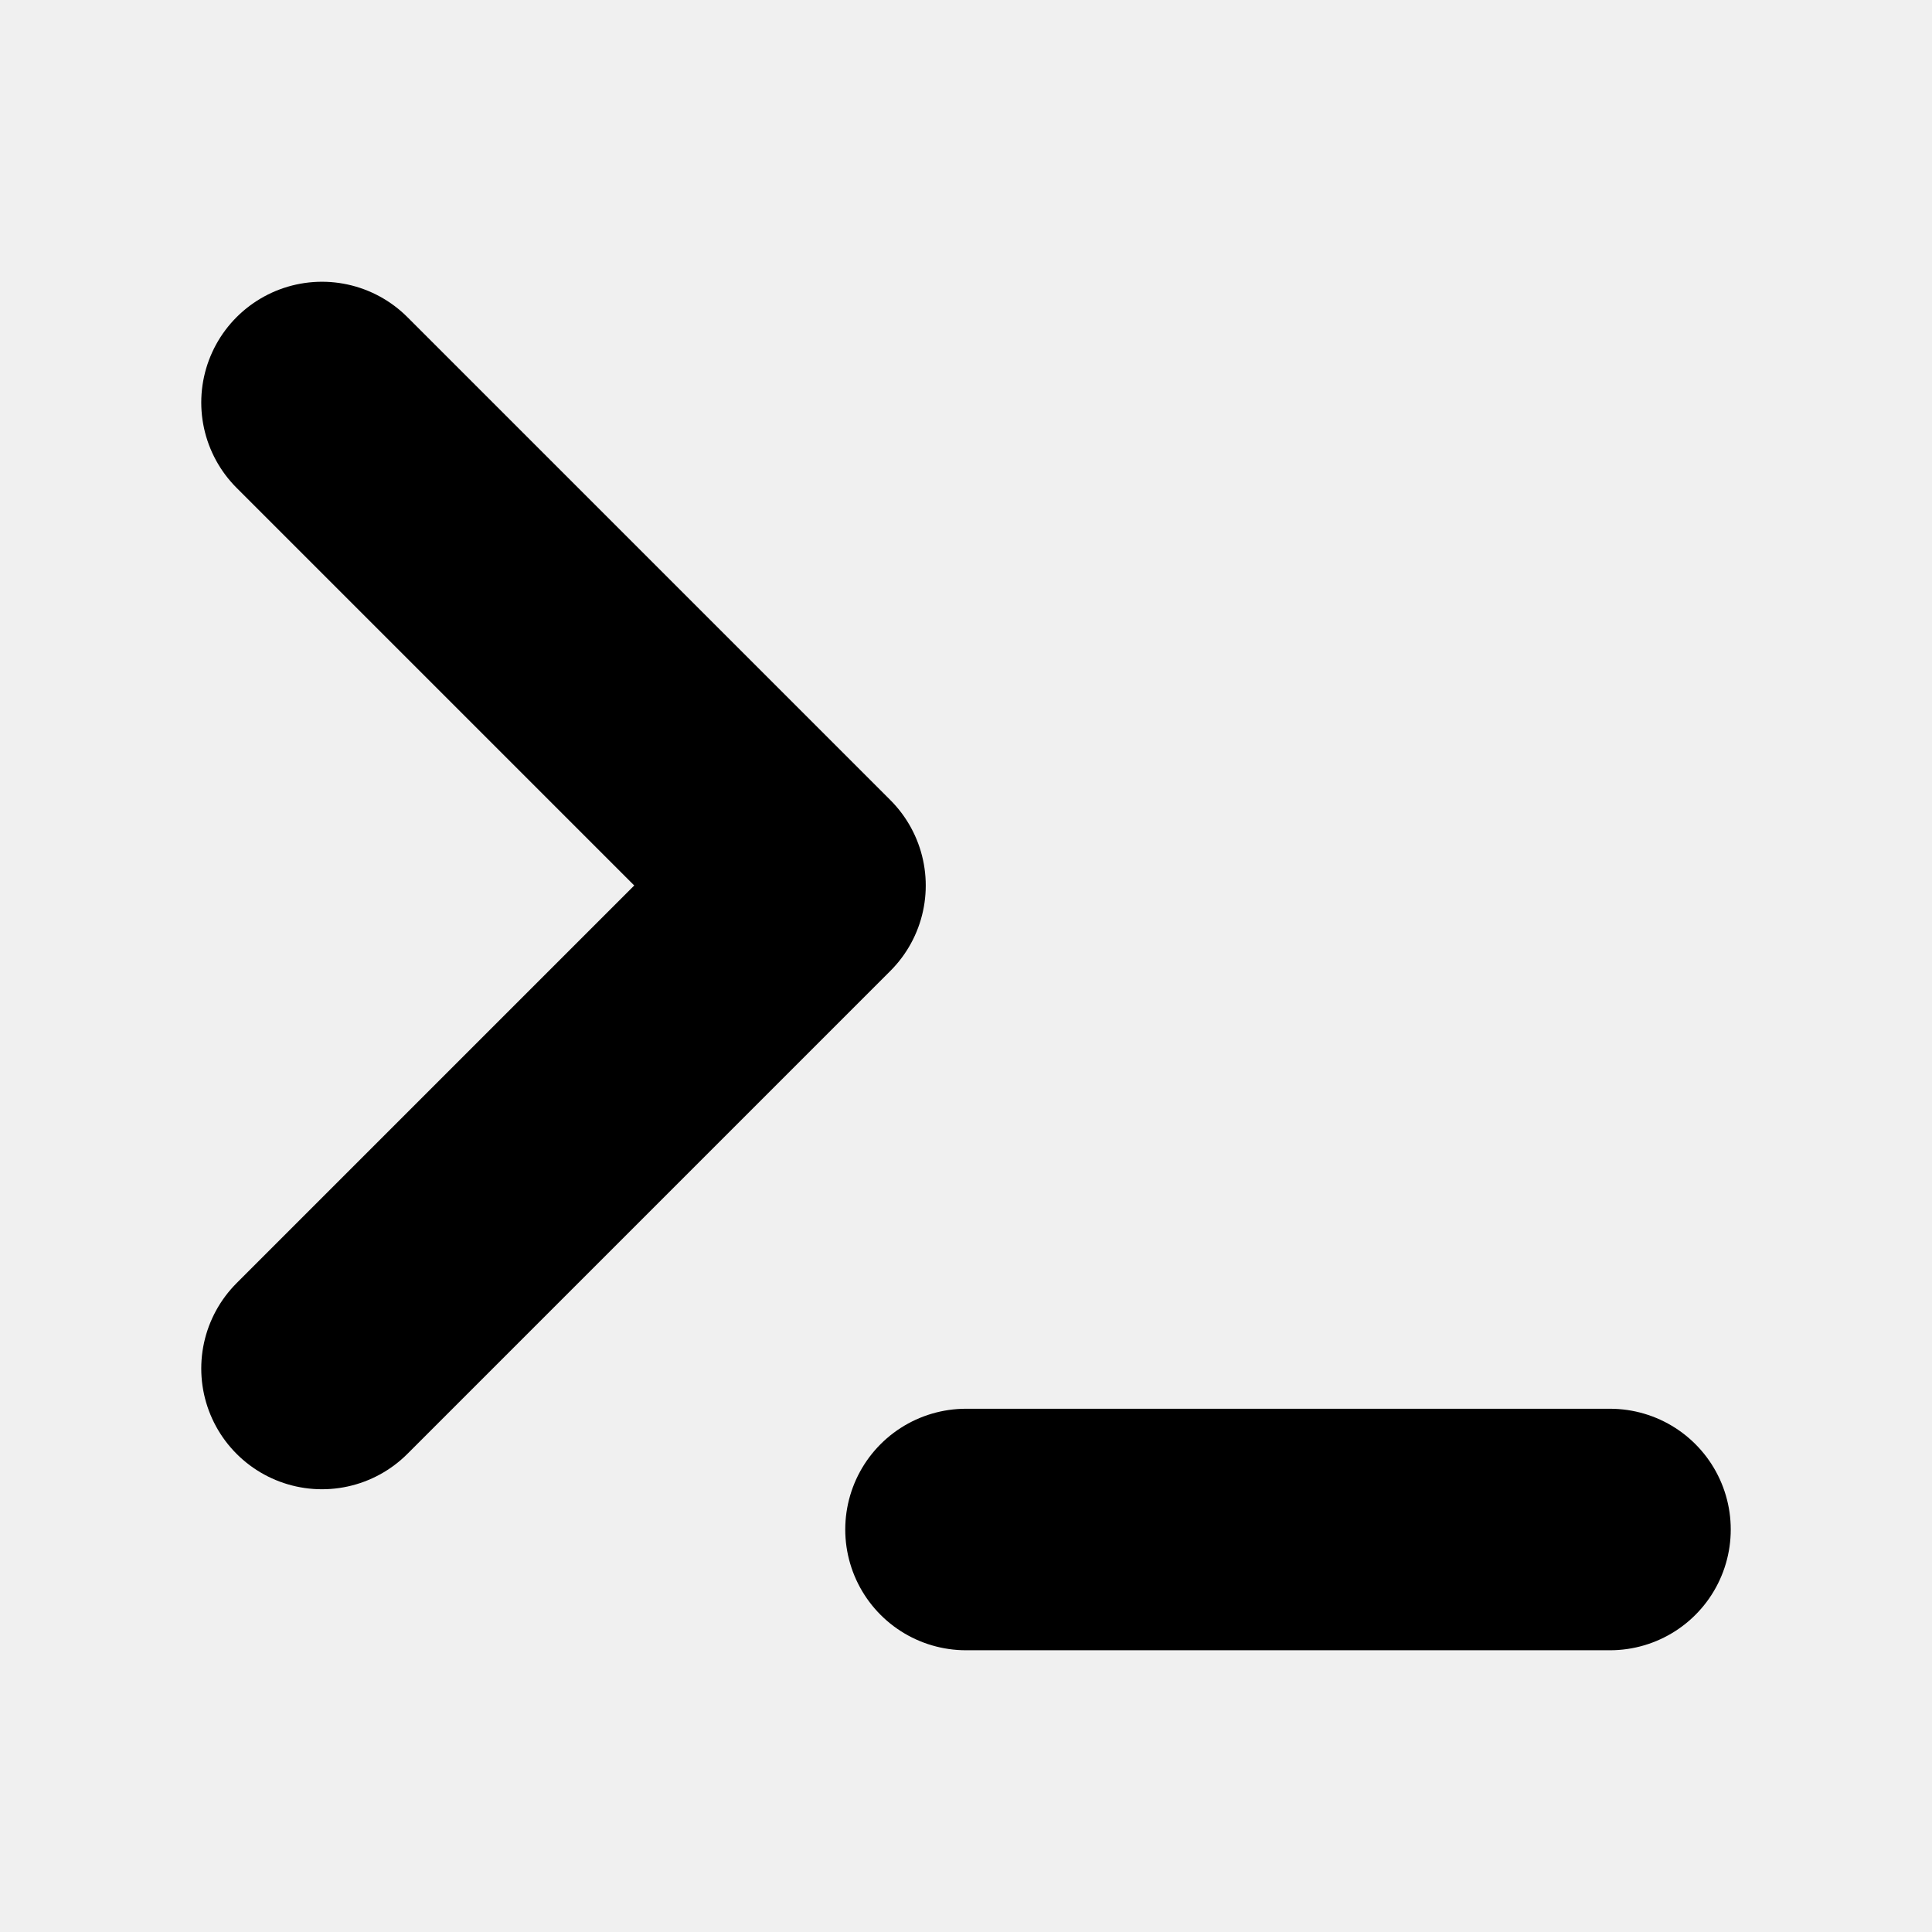
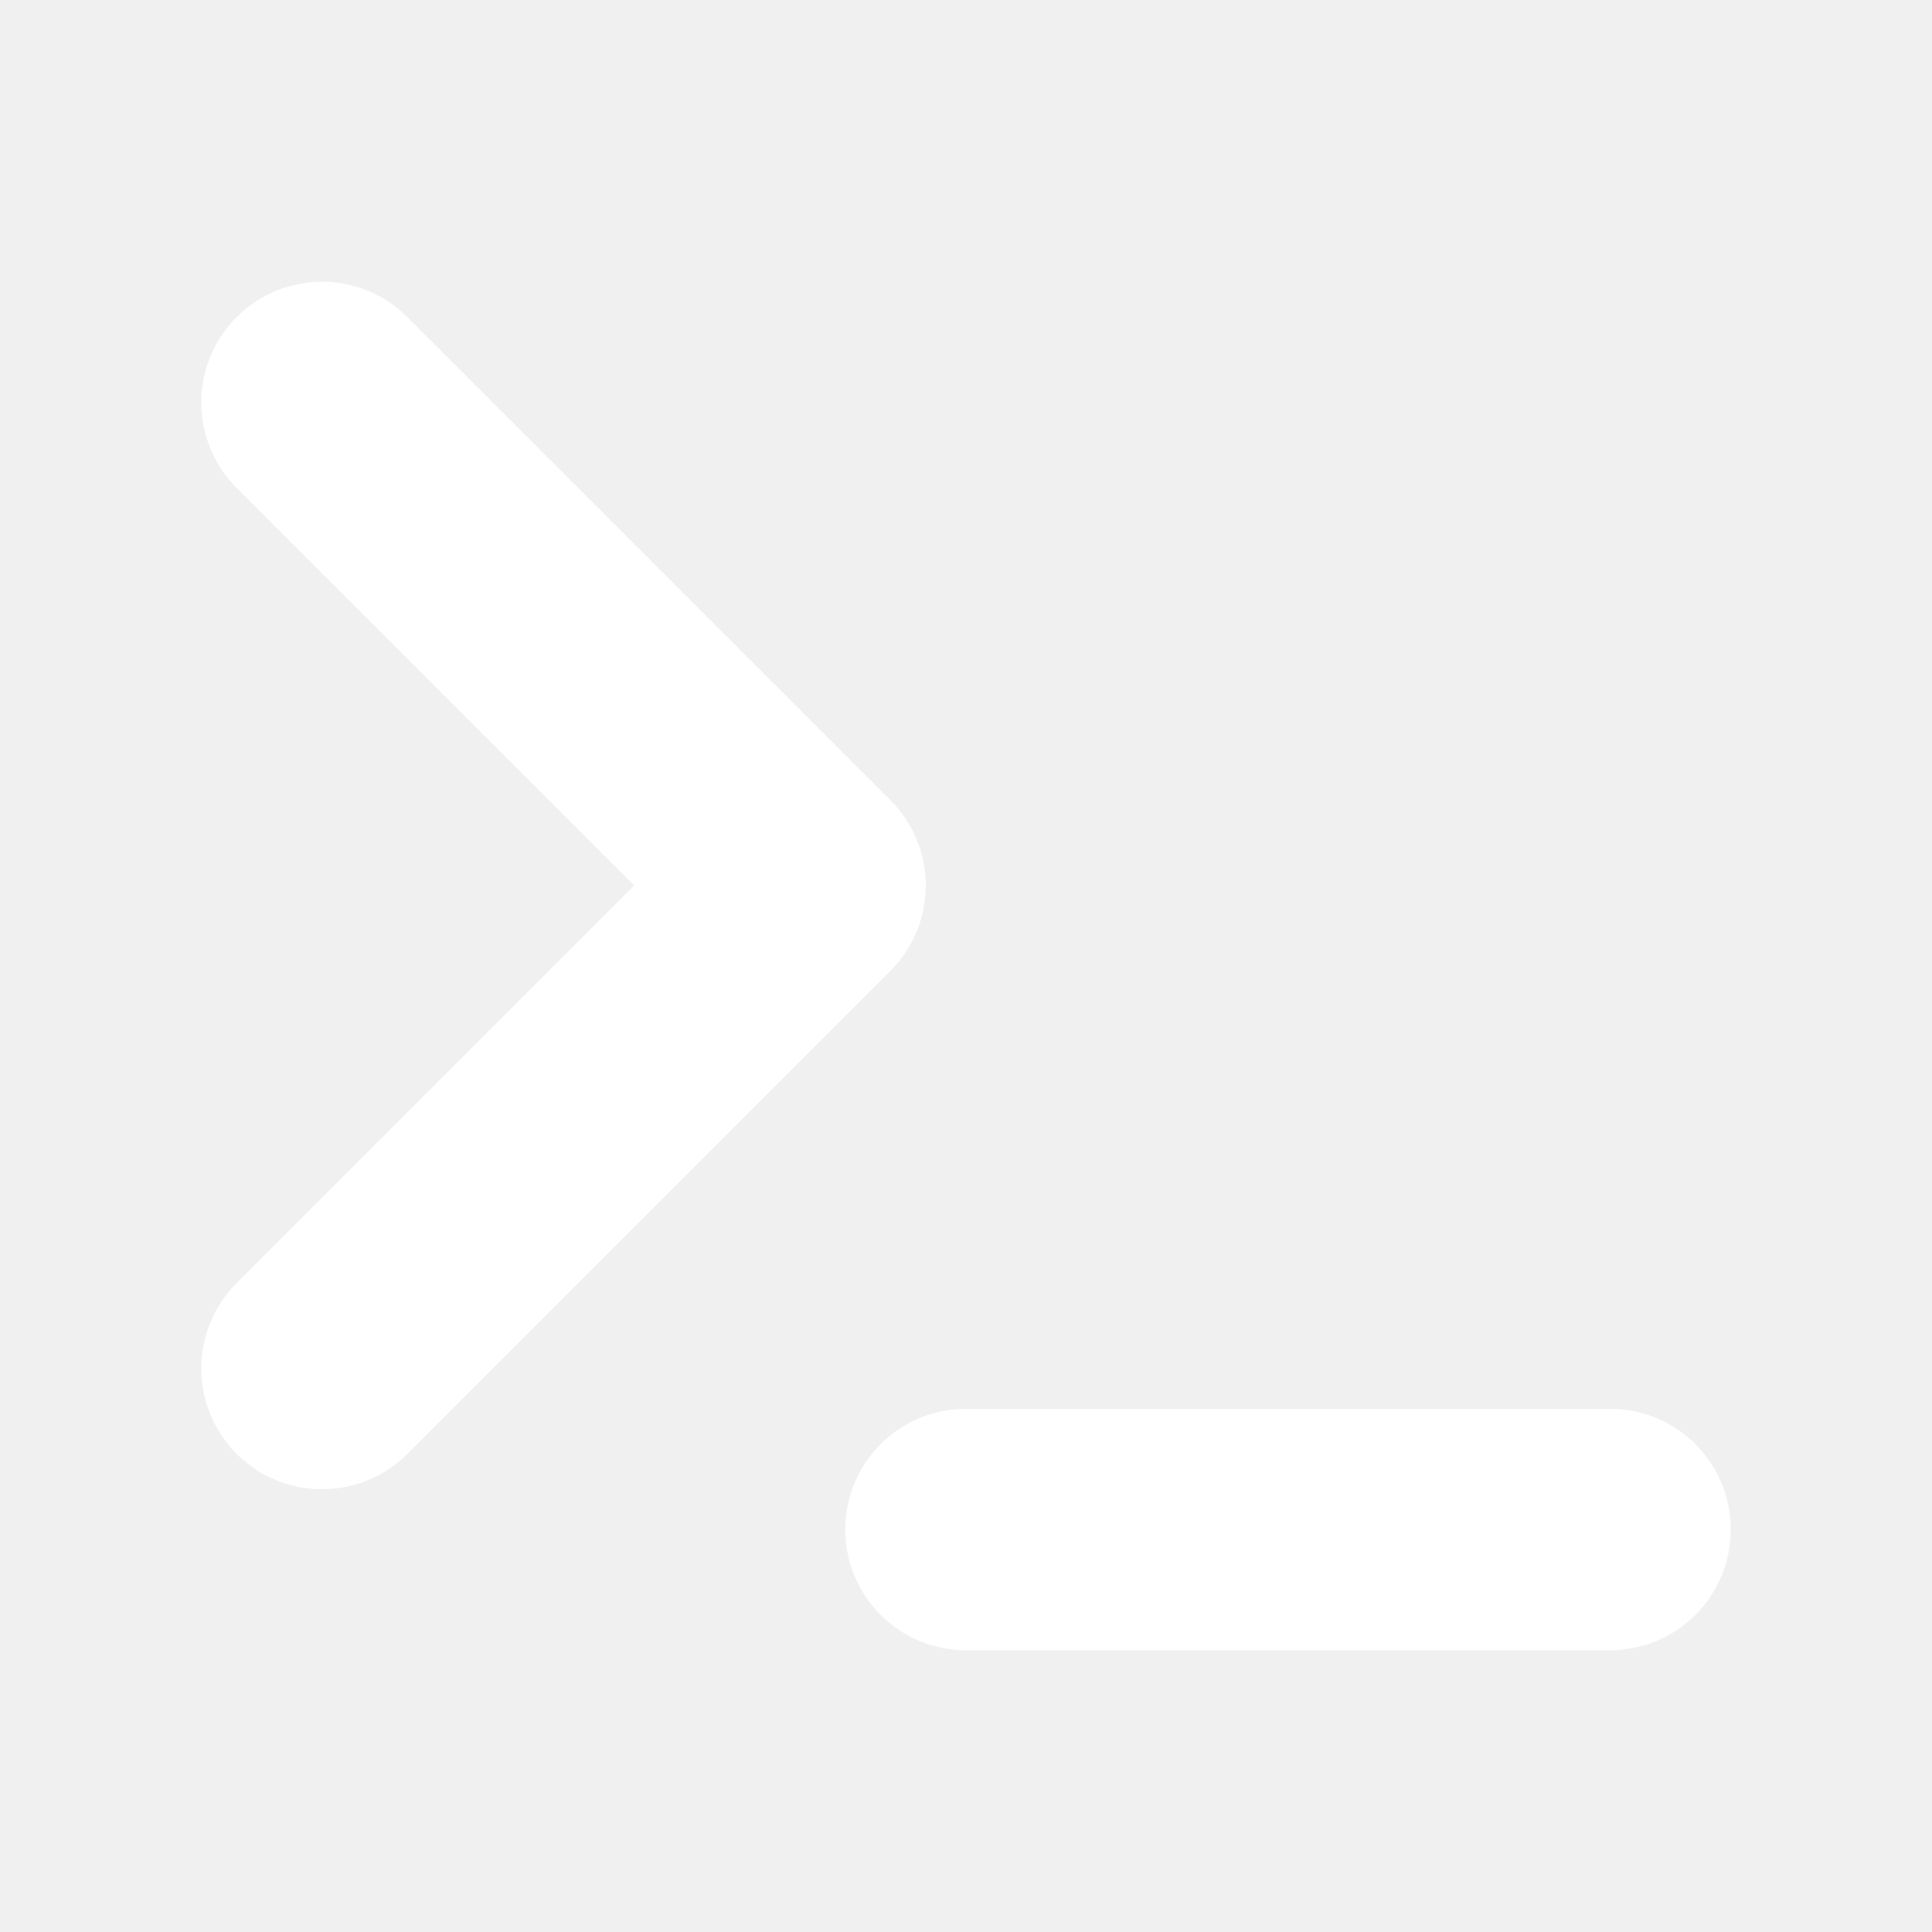
- <svg xmlns="http://www.w3.org/2000/svg" width="80" height="80" viewBox="0 0 24 24" fill="none" stroke="currentColor" stroke-width="3" stroke-linecap="round" stroke-linejoin="round" class="feather feather-terminal">
+ <svg xmlns="http://www.w3.org/2000/svg" width="80" height="80" viewBox="0 0 24 24" fill="none" stroke="white" stroke-width="3" stroke-linecap="round" stroke-linejoin="round" class="feather feather-terminal">
  <polyline points="4 17 10 11 4 5" />
  <line x1="12" y1="19" x2="20" y2="19" />
</svg>
